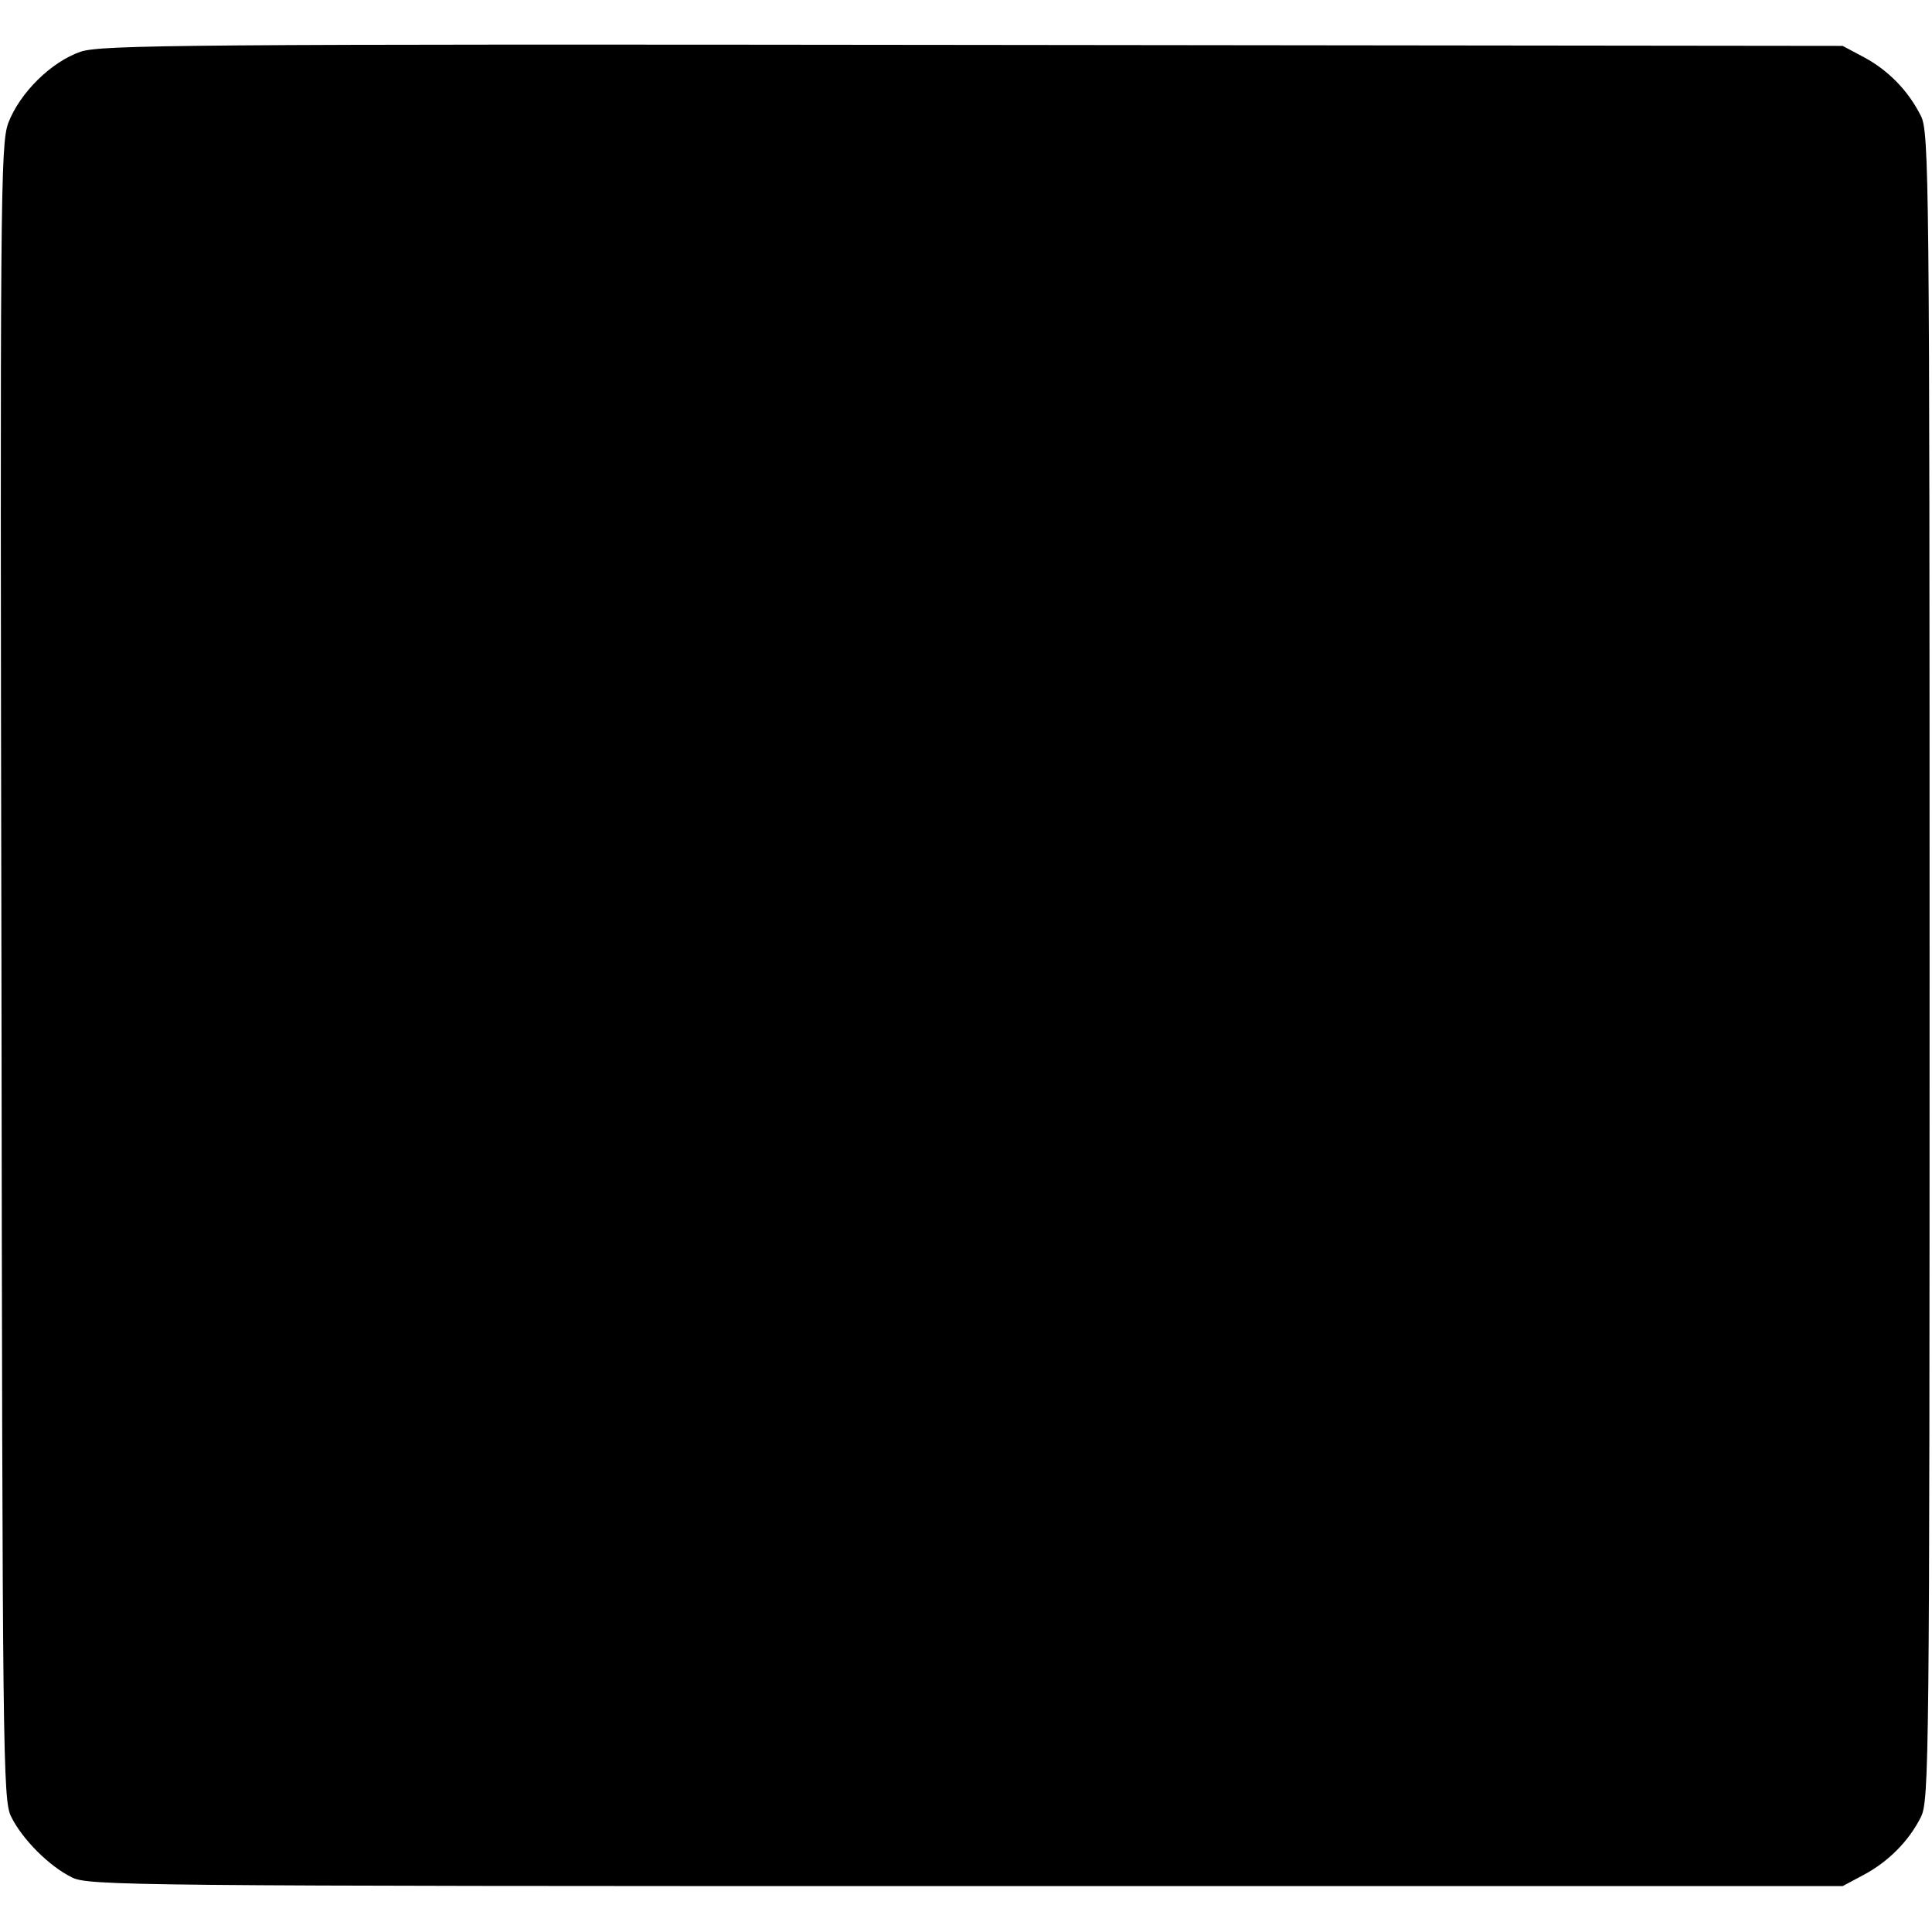
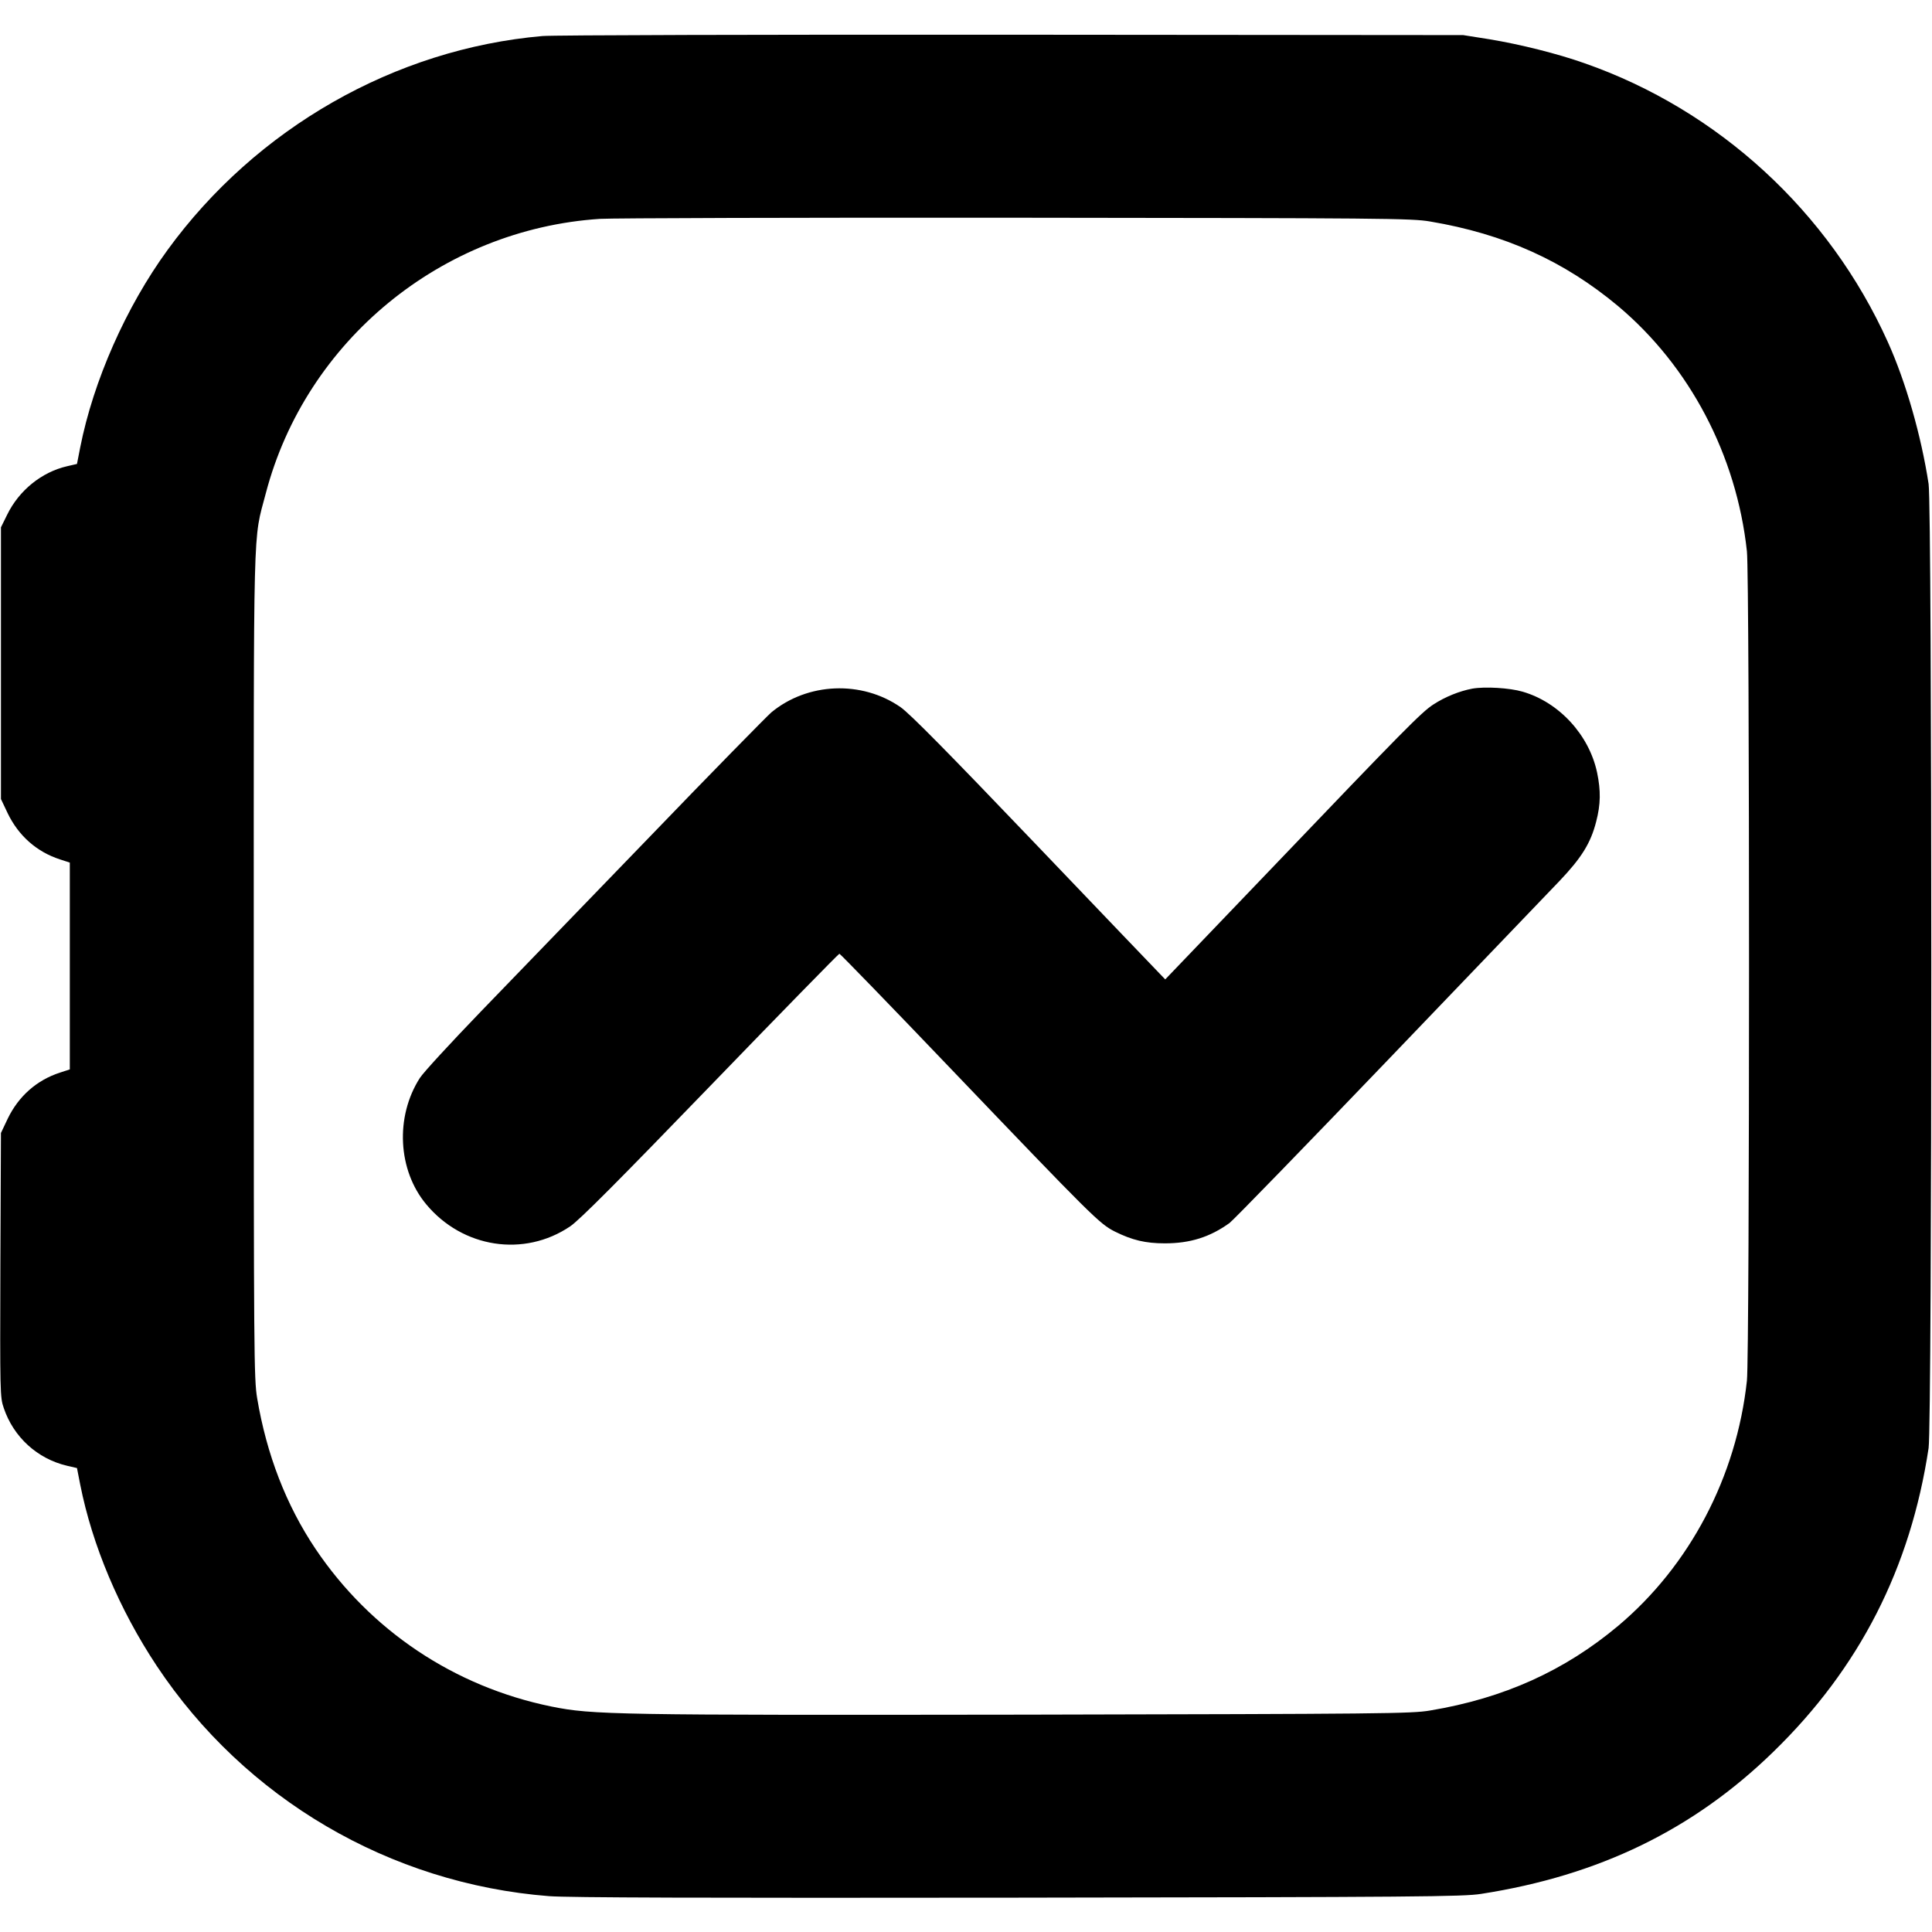
- <svg xmlns="http://www.w3.org/2000/svg" version="1.0" width="400pt" height="400pt" viewBox="0 0 400 400" preserveAspectRatio="xMidYMid meet">
-   <g transform="translate(0,400) scale(0.1,-0.1)" fill="#000000" stroke="none">
-     <path d="M167 3893 c-61 -21 -126 -85 -150 -148 -16 -45 -17 -151 -14 -1759 2 -1630 3 -1713 20 -1747 23 -47 79 -103 126 -126 34 -17 117 -18 1851 -18 l1815 0 43 23 c51 27 94 70 119 120 17 35 18 108 18 1762 0 1629 -1 1727 -18 1760 -26 52 -67 94 -117 121 l-45 24 -1800 2 c-1632 2 -1805 0 -1848 -14z" />
-   </g>
+ <svg xmlns="http://www.w3.org/2000/svg" version="1" width="1365.333" height="1365.333" viewBox="0 0 1024 1024">
+   <path d="M287.5 19.1c-78.2 6.8-151.7 48.8-198.7 113.4-22 30.2-39.3 69.3-46.3 104.7l-1.7 8.7-5.2 1.2c-13.5 3.1-25.5 12.8-31.8 25.7l-3.3 6.7v144l3.6 7.6c5.7 11.8 15.3 20.4 27.7 24.4l5.2 1.7v109.6l-5.2 1.7c-12.4 4-22 12.6-27.7 24.4l-3.6 7.6-.3 69.9C0 738.2 0 740.6 2 746.3c5.2 15.4 17.8 26.9 33.6 30.6l5.2 1.2 1.7 8.7c6.4 32.3 20.7 66.2 40.6 96.2 46.8 70.4 123.5 115.4 207.9 122 10.4.8 81.5 1 249 .8 210.9-.3 235.6-.5 245-2 62.5-9.7 112.5-34 154.9-75.3 45.7-44.4 72.7-97.4 82.3-161 1.9-13.3 1.9-497.7 0-511-3.9-25.5-12.1-54.2-21.6-75.2-31.1-69.1-89.8-123-160.8-147.8-14.4-5.1-34.1-10-50.4-12.7l-13.9-2.2-239-.2c-131.4-.1-243.5.2-249 .7zM758 117.4c39.3 6.6 71 20.9 99.7 44.9 37.9 31.9 62.7 79 68.2 129.9 1.5 13.5 1.5 426.1 0 439.6-5.5 50.9-30.3 98-68.2 129.9-28.4 23.8-60.6 38.4-99.7 44.9-9.8 1.7-25 1.8-214.5 2.2-217.5.3-229.5.1-251.2-4.3-51.5-10.5-96-40.3-125.1-83.6-15.5-23.1-25.9-50-30.9-79.8-1.7-10-1.8-23.9-1.8-229.1 0-242.2-.5-224.3 6.4-250.6C162.1 180.6 234.1 121.5 318 116c6.3-.4 105.6-.7 220.5-.6 194.8.2 209.7.3 219.5 2z" />
+   <path d="M780.3 365c-6.8 1.3-14.3 4.3-20.6 8.4-6.2 4-15.4 13.3-87.2 88.4l-54.9 57.3-2.7-2.8c-1.5-1.5-31.6-33-66.8-69.8-45.6-47.7-66-68.4-70.8-71.7-20.6-14.3-49.3-13.1-68.5 2.8-2.5 2.2-31.8 32-64.9 66.4-33.2 34.4-73.3 75.9-89.1 92.2-15.8 16.4-30.4 32.2-32.3 35.2-13.1 20.5-11.7 48.8 3.4 66.9 19.3 23.2 51.9 28.2 76.3 11.7 4.9-3.3 25.3-23.8 74.3-74.5 37.2-38.5 68-70 68.4-70 .4 0 27 27.4 59.1 61 75.1 78.5 78.8 82.2 87 86.3 9.1 4.5 16.1 6.2 26.4 6.2 13.4 0 23.9-3.3 34.3-10.8 2.2-1.7 40.2-40.8 84.4-86.9 44.2-46.1 84.9-88.6 90.5-94.4 11.6-12.2 16.5-20 19.4-31.4 2.4-9.2 2.5-16.4.5-26-4.2-19.9-20.1-37.3-39.5-42.9-6.8-2-19.9-2.8-26.7-1.6z" />
</svg>
